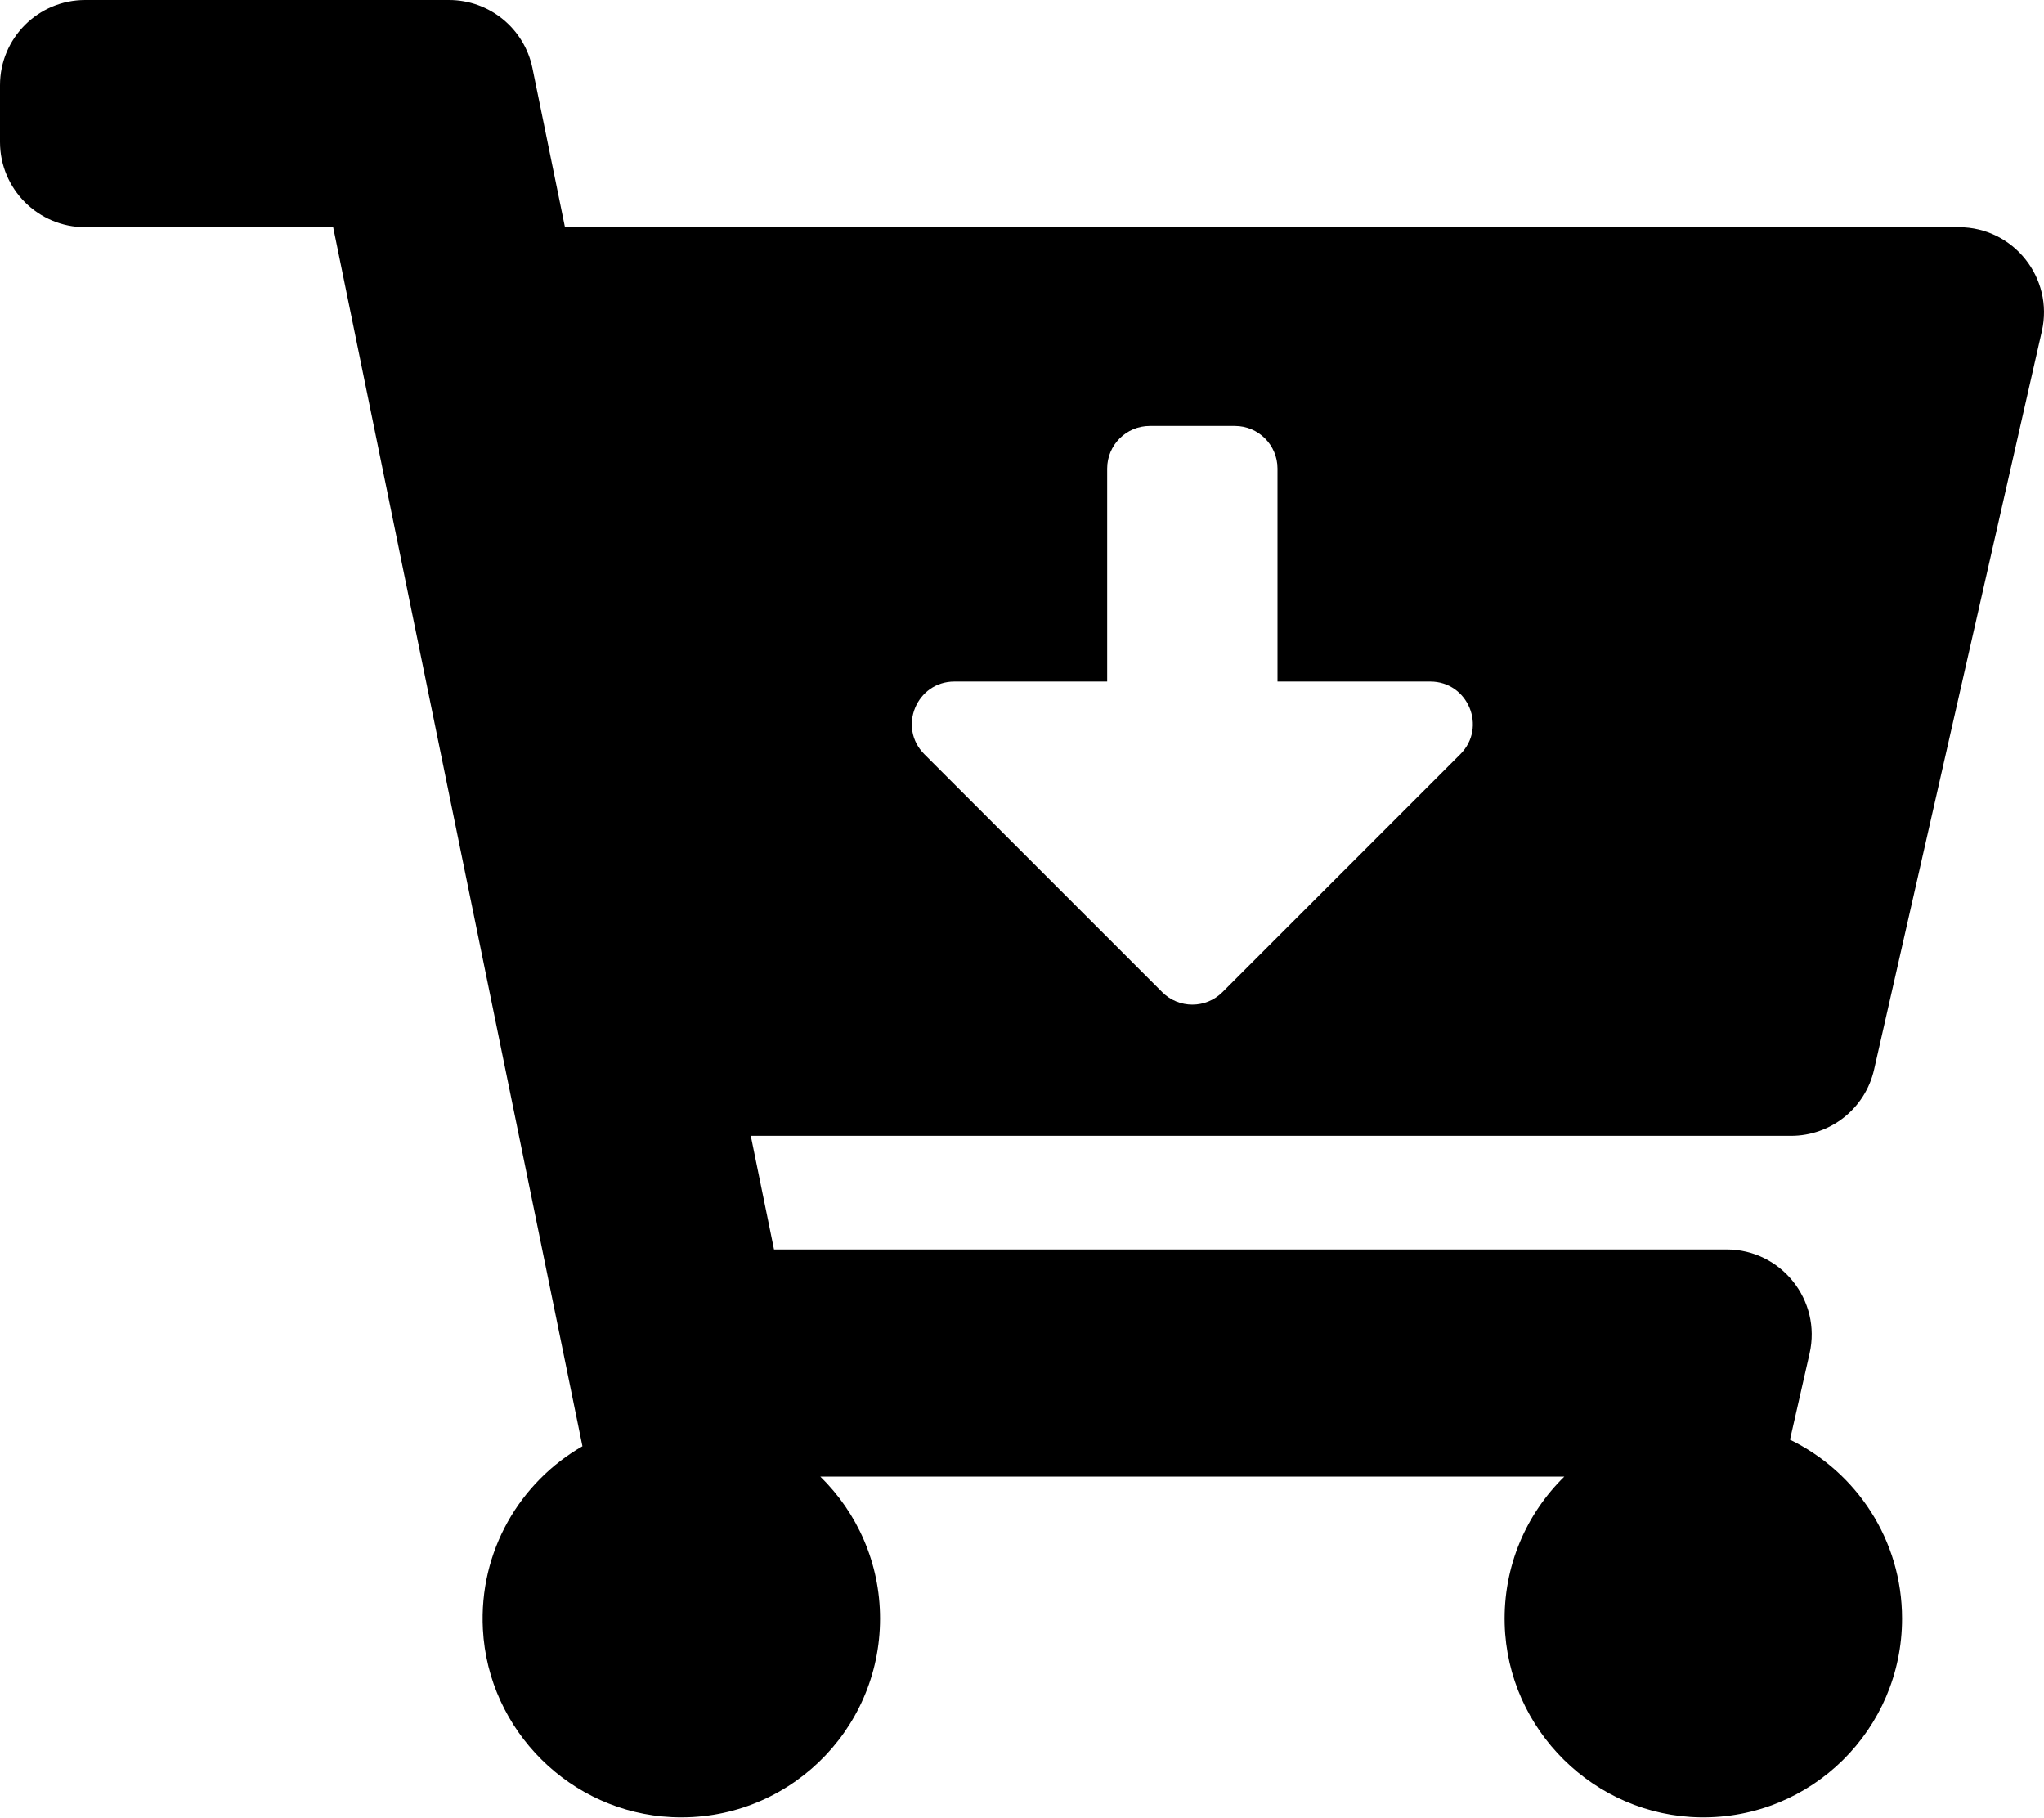
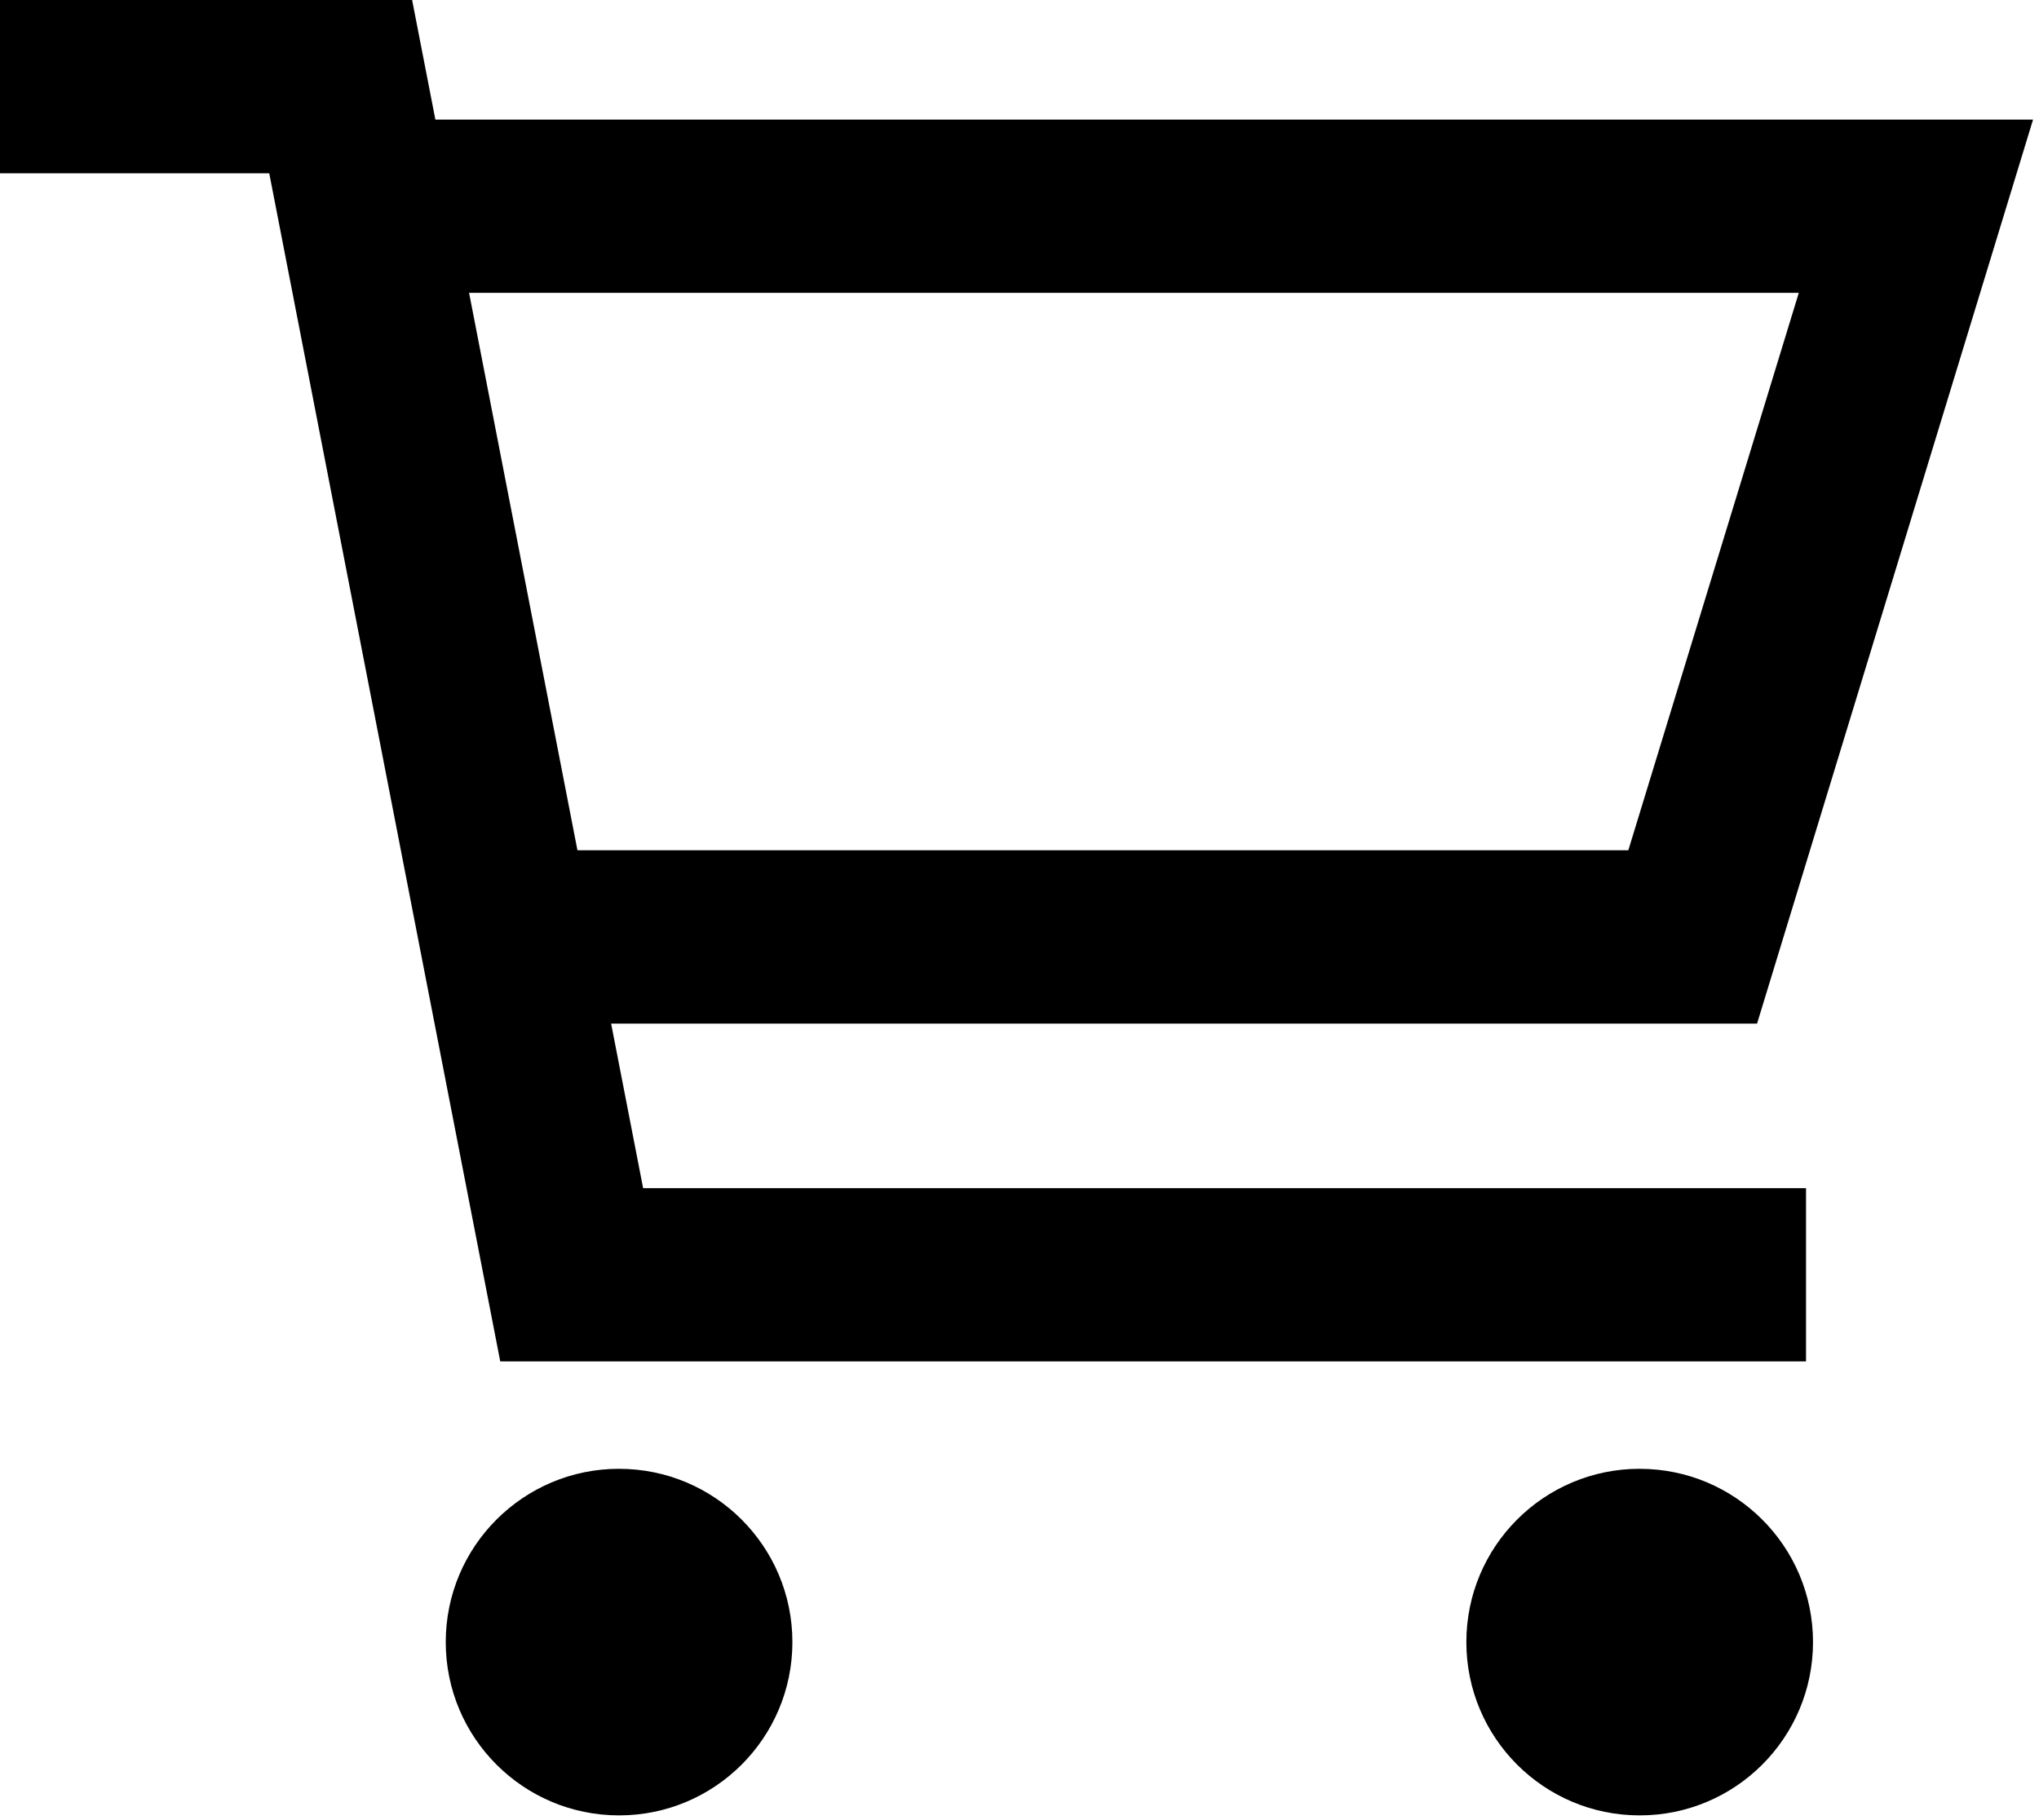
- <svg xmlns="http://www.w3.org/2000/svg" viewBox="0 0 576 512">
-   <path fill="currentColor" d="M504.717 320H211.572l6.545 32h268.418c15.401 0 26.816 14.301 23.403 29.319l-5.517 24.276C523.112 414.668 536 433.828 536 456c0 31.202-25.519 56.444-56.824 55.994-29.823-.429-54.35-24.631-55.155-54.447-.44-16.287 6.085-31.049 16.803-41.548H231.176C241.553 426.165 248 440.326 248 456c0 31.813-26.528 57.431-58.67 55.938-28.54-1.325-51.751-24.385-53.251-52.917-1.158-22.034 10.436-41.455 28.051-51.586L93.883 64H24C10.745 64 0 53.255 0 40V24C0 10.745 10.745 0 24 0h102.529c11.401 0 21.228 8.021 23.513 19.19L159.208 64H551.99c15.401 0 26.816 14.301 23.403 29.319l-47.273 208C525.637 312.246 515.923 320 504.717 320zM403.029 192H360v-60c0-6.627-5.373-12-12-12h-24c-6.627 0-12 5.373-12 12v60h-43.029c-10.691 0-16.045 12.926-8.485 20.485l67.029 67.029c4.686 4.686 12.284 4.686 16.971 0l67.029-67.029c7.559-7.559 2.205-20.485-8.486-20.485z" />
+ <svg xmlns="http://www.w3.org/2000/svg" width="100%" height="100%" viewBox="0 0 76.465 68.262">
+   <path d="M151.909 72.923v6.5h10.097l8.663 44.567h48.968v-6.5h-43.61l-1.2-6.172h42.974l10.35-33.91h-59.915l-.872-4.485H151.91zm17.59 10.984h49.867l-6.393 20.91h-39.409l-4.064-20.91zm5.626 44.11a6.5 6.5 0 0 0-6.5 6.5 6.5 6.5 0 0 0 6.5 6.501 6.5 6.5 0 0 0 6.5-6.5 6.5 6.5 0 0 0-6.5-6.5zm38.274 0a6.5 6.5 0 0 0-6.5 6.5 6.5 6.5 0 0 0 6.5 6.501 6.5 6.5 0 0 0 6.5-6.5 6.5 6.5 0 0 0-6.5-6.5z" style="fill:currentColor;stroke-width:.265" transform="translate(-151.909 -72.923)" />
</svg>
